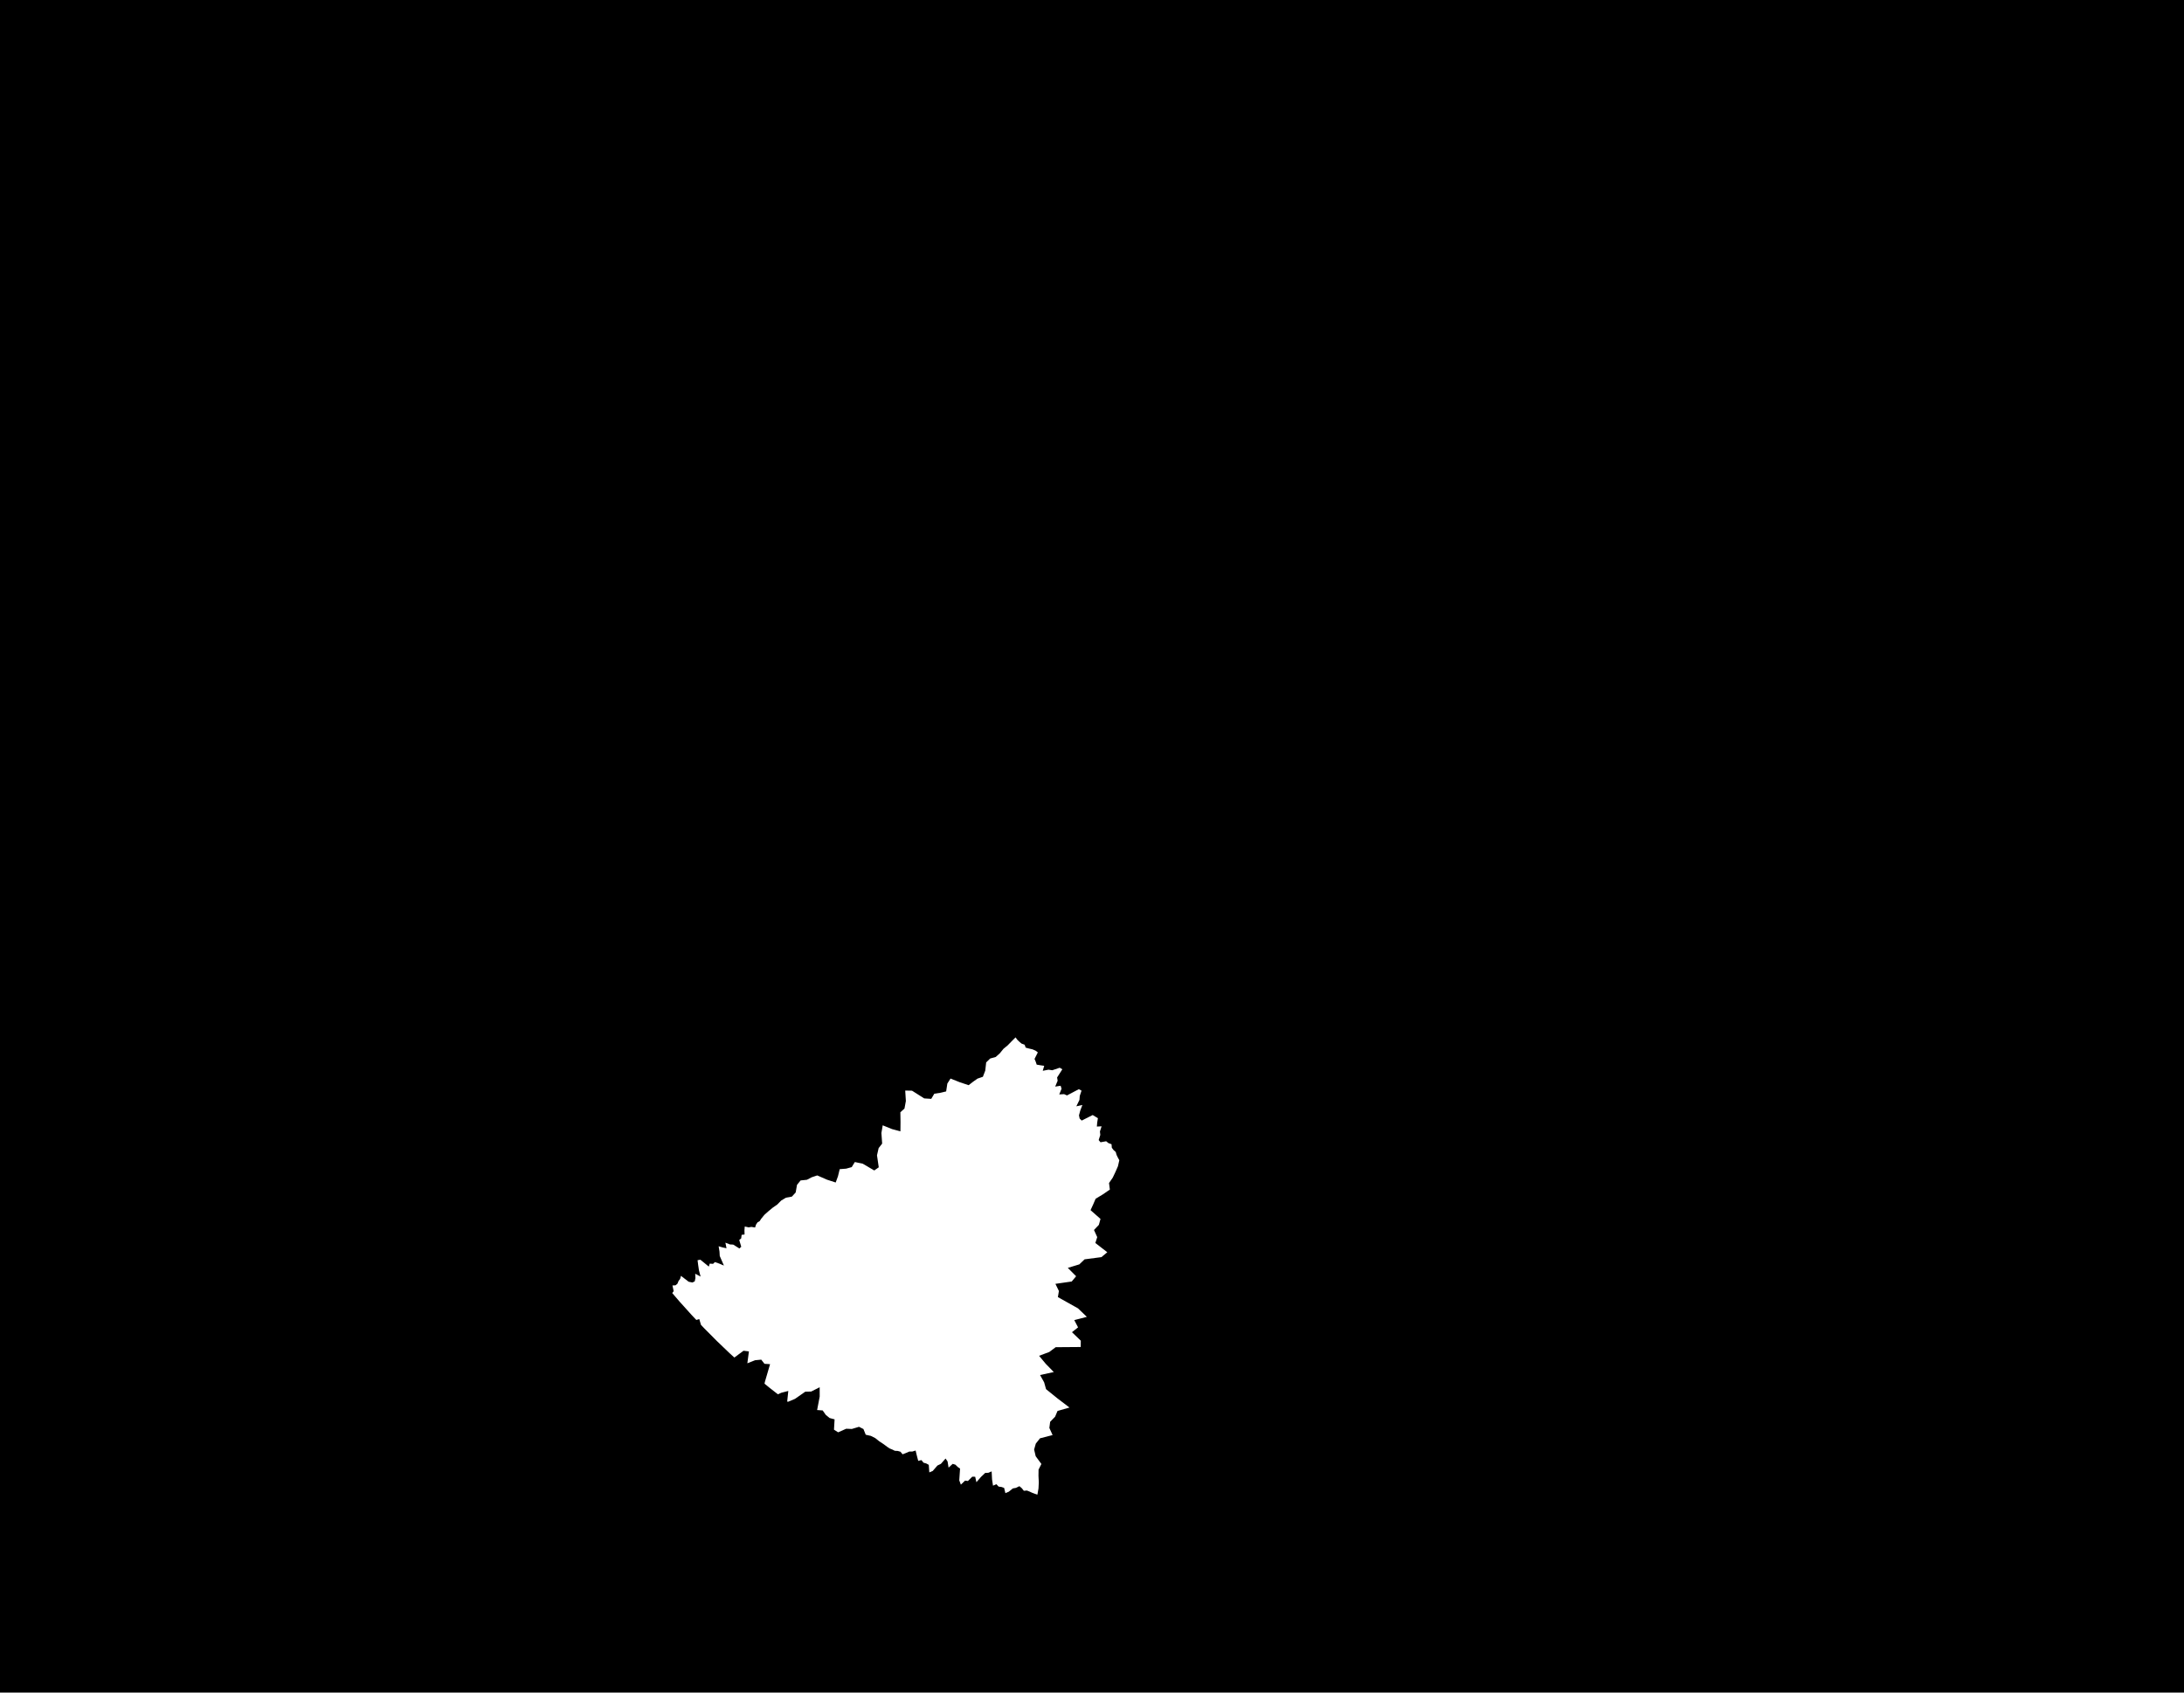
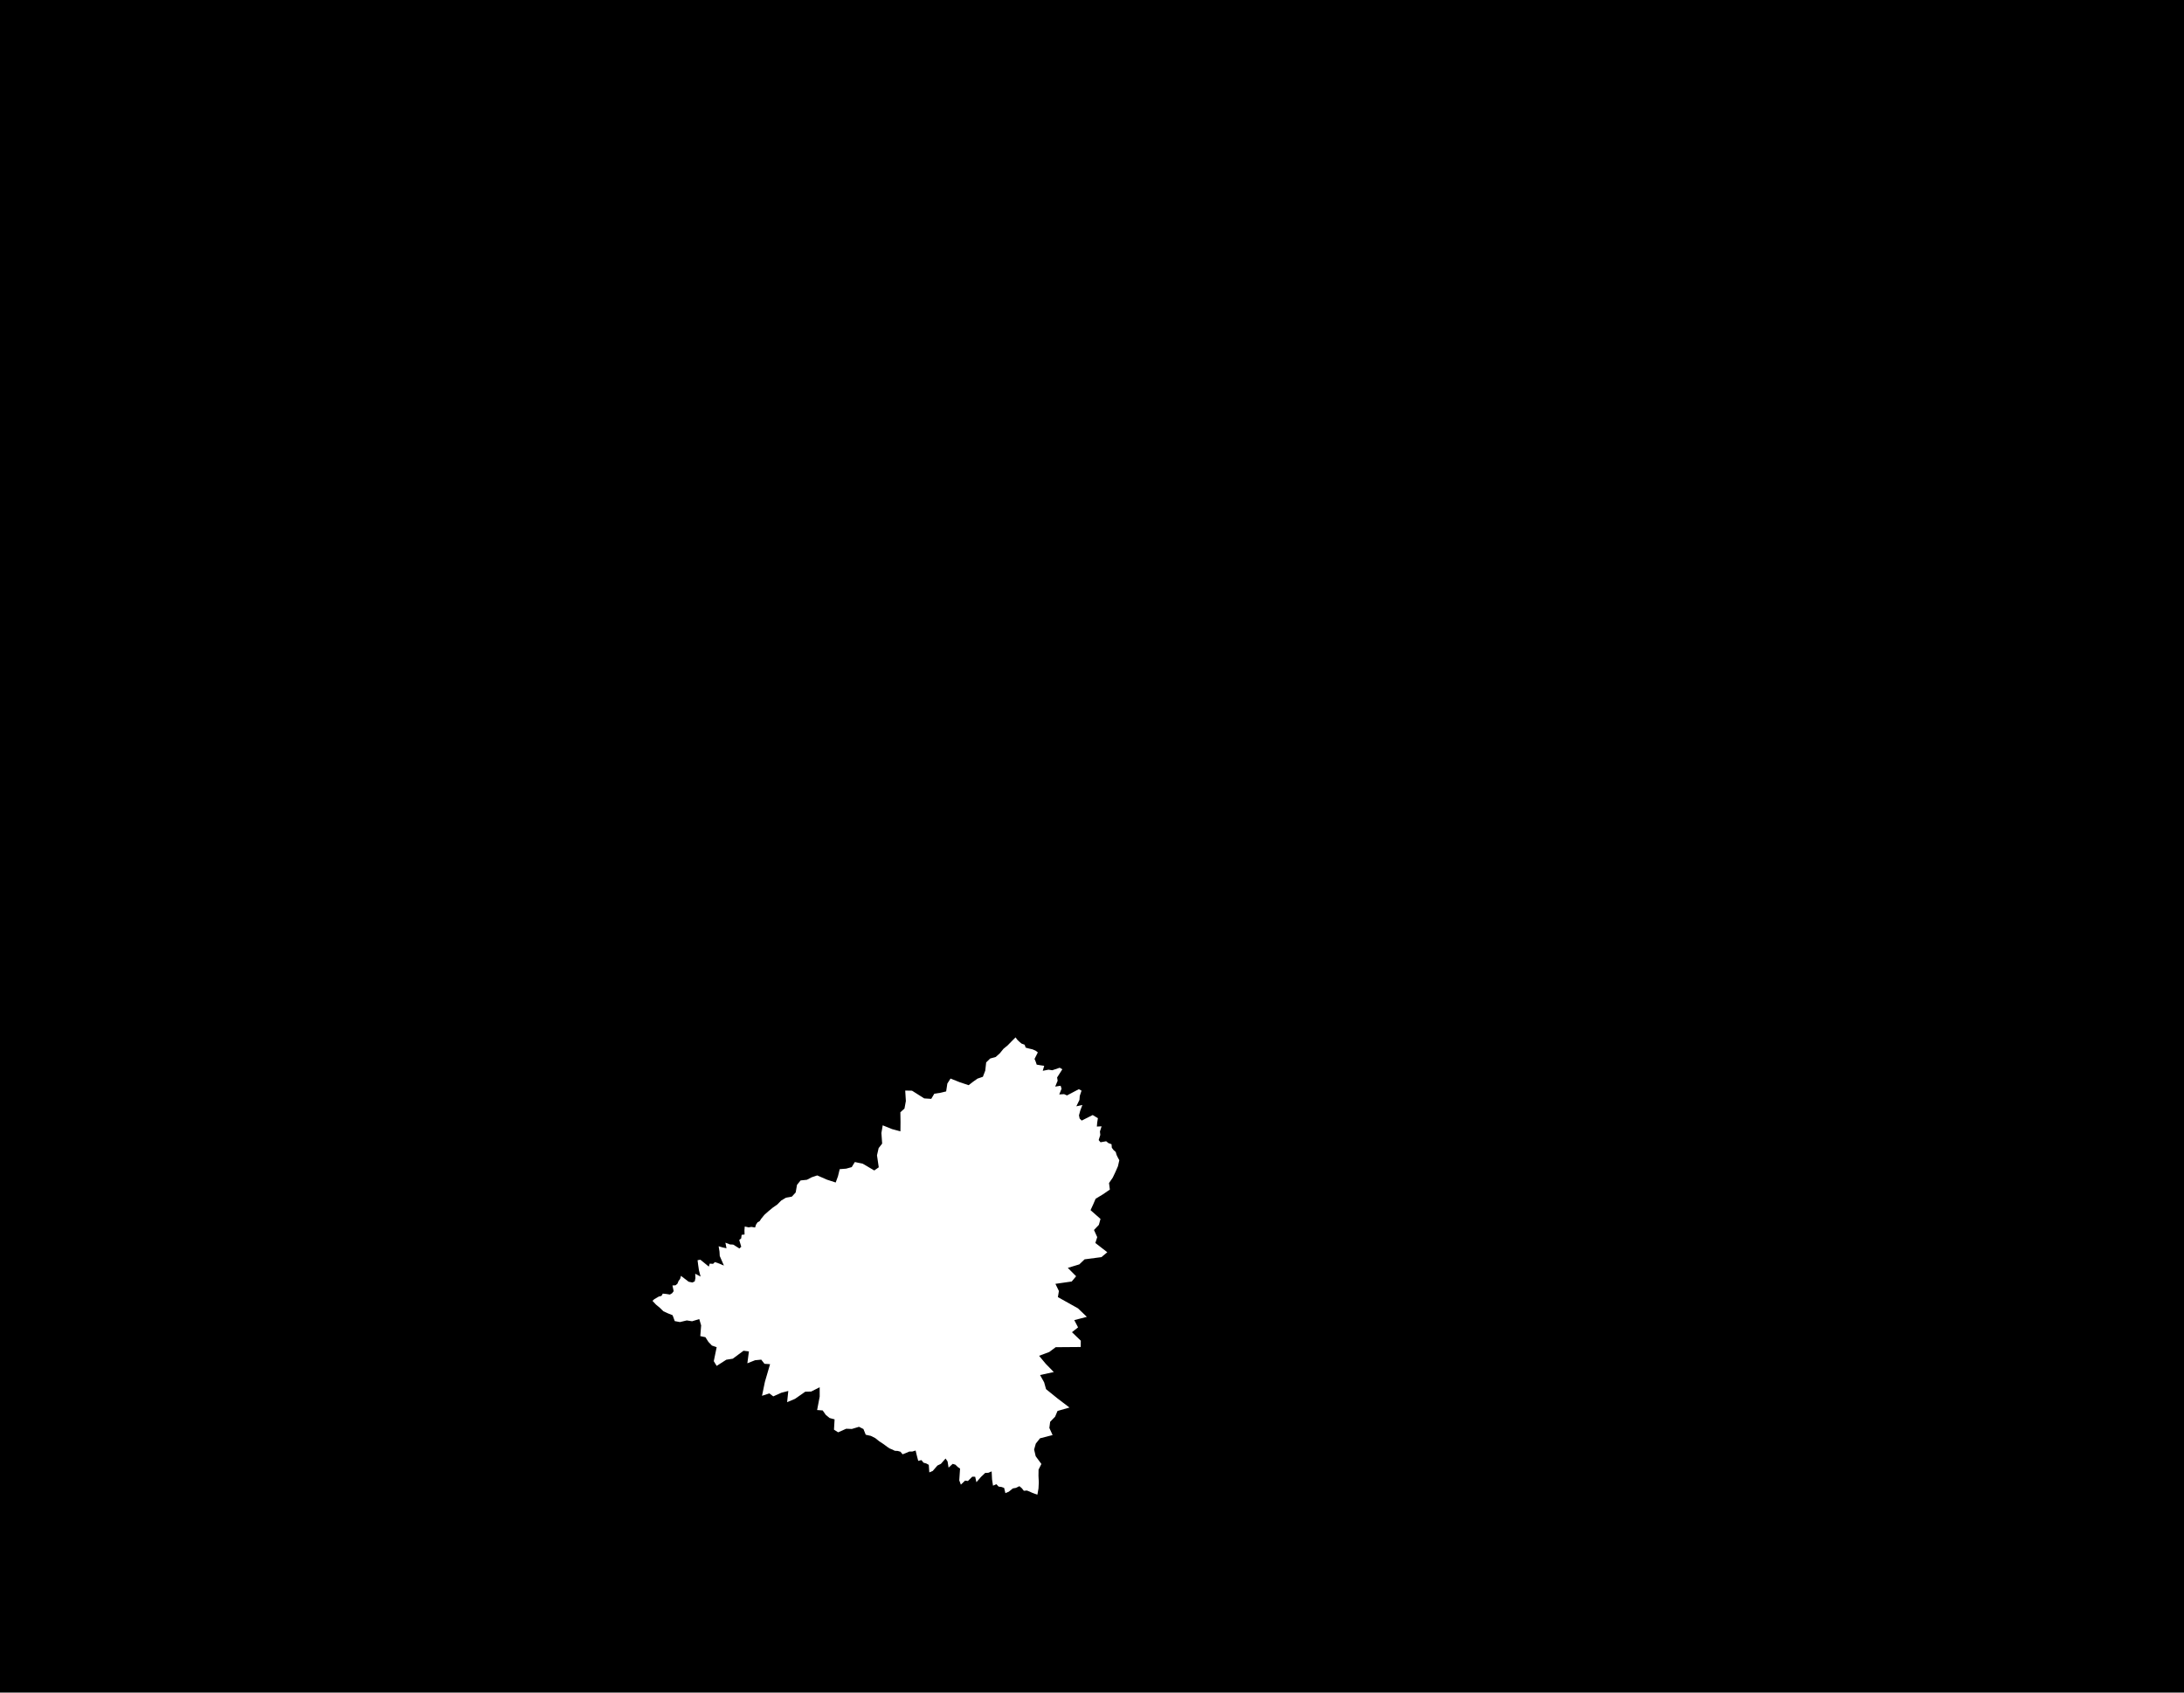
<svg xmlns="http://www.w3.org/2000/svg" width="1600" height="1240" viewBox="0 0 1600 1240">
  <defs>
-     <clipPath id="town-footprint-clip">
-       <path d="M 332 158 C 430 132, 565 130, 688 156 C 790 178, 890 176, 996 150 C 1114 120, 1236 134, 1318 180 C 1264 318, 1248 420, 1278 532 C 1310 650, 1254 774, 1148 912 C 1054 1034, 928 1100, 800 1114 C 678 1102, 562 1040, 472 922 C 366 784, 316 654, 348 540 C 386 404, 386 286, 332 158 Z" />
+     <clipPath id="town-land-clip">
+       <path d="M -154 -1700 C 120 -1240, 402 -890, 330 -520 C 292 -326, 312 -72, 274 324 C 212 480, 230 628, 330 774 C 438 934, 405 1084, 332 1380 C 260 1830, 302 2210, 380 2920 L 1048 2920 C 1136 2200, 1214 1806, 1118 1380 C 1052 1110, 1042 956, 1140 810 C 1266 622, 1234 490, 1165 334 C 1105 198, 1168 66, 1328 -140 C 1426 -560, 1480 -1010, 1710 -1700 Z" />
    </clipPath>
  </defs>
  <rect width="1600" height="1240" fill="black" />
-   <path d="M 560 890 L 563.02 887.31 L 566.14 884.74 L 569.44 882.44 L 572.31 879.53 L 575.77 877.45 L 580.13 876.66 L 582.91 873.63 L 583.89 868.04 L 586.53 864.8 L 591.12 864.33 L 594.73 862.46 L 598.72 861.13 L 605.83 864.24 L 612.23 866.32 L 613.91 861.72 L 615.17 856.54 L 619.85 856.18 L 623.97 855.05 L 626.26 851.32 L 632.07 852.56 L 640.48 857.5 L 643.78 855.19 L 642.49 846.4 L 643.69 841.13 L 646.27 837.81 L 645.72 830.06 L 646.67 824.42 L 653.56 827.21 L 659.65 828.85 L 659.72 821.98 L 659.61 814.86 L 662.62 812.15 L 663.64 806.62 L 663.16 798.96 L 668.14 799.05 L 677.07 804.71 L 682.23 805.04 L 684.49 801.26 L 688.95 800.6 L 693.15 799.59 L 694.02 793.84 L 696.35 790.16 L 703.2 792.89 L 709.63 795.02 L 712.81 792.55 L 716.1 790.22 L 720.06 788.87 L 721.8 784.35 L 722.47 778.34 L 725.39 775.49 L 729.5 774.34 L 732.51 771.62 L 735.14 768.38 L 738.25 765.81 L 741.11 762.88 L 744 760 L 745.24 761.71 L 746.76 763.18 L 748.39 764.55 L 750.66 765.39 L 751.41 767.51 L 753.87 768.18 L 756.43 768.77 L 758.6 769.7 L 760.32 771 L 757.9 775.8 L 758.77 777.81 L 759.48 779.97 L 762.19 780.43 L 764.98 780.83 L 763.92 784.48 L 768.12 783.68 L 770.9 784.08 L 776.34 782.24 L 778.27 783.37 L 774.44 789.36 L 774.83 791.78 L 773.04 796.05 L 777.02 795.44 L 777.7 797.62 L 776.01 801.8 L 779.53 801.58 L 781.68 802.52 L 790.34 797.96 L 792.33 799.03 L 791.04 802.87 L 790.81 805.82 L 788.53 810.5 L 792.97 809.5 L 791.41 813.58 L 790.46 817.13 L 790.95 819.47 L 792.46 820.95 L 800.52 816.89 L 802.4 818.05 L 804.32 819.19 L 803.82 822.37 L 803.56 825.33 L 807.03 825.16 L 805.81 828.95 L 806.08 831.47 L 804.89 835.23 L 806.23 836.85 L 810.38 836.1 L 812.04 837.45 L 814.31 838.28 L 814.52 840.86 L 815.79 842.54 L 817.38 843.96 L 818.02 846.17 L 818.97 848.12 L 820 850 L 819.01 854.4 L 817.18 858.58 L 815.21 862.74 L 812.47 866.71 L 813.08 871.49 L 808.12 874.92 L 802.66 878.22 L 800.85 882.41 L 798.94 886.58 L 806.22 893 L 805.03 897.35 L 801.45 901.11 L 803.83 906.33 L 802.46 910.63 L 811.21 917.41 L 806.92 920.99 L 794.57 922.61 L 790.71 926.3 L 782.28 928.87 L 788.37 935 L 785.14 938.85 L 773.2 940.56 L 775.75 945.82 L 775.01 950.28 L 789.75 958.53 L 796.22 964.75 L 787.01 967.13 L 789.79 972.45 L 785.33 975.99 L 791.79 982.21 L 791.74 986.84 L 773.39 986.98 L 768.72 990.47 L 761.23 993.28 L 766.07 999.1 L 772.01 1005.19 L 761.94 1007.36 L 764.95 1012.74 L 766.33 1017.71 L 774.54 1024.36 L 783.5 1031.19 L 774.74 1033.69 L 772.97 1037.89 L 769.34 1041.64 L 768.76 1046.13 L 771.13 1051.35 L 761.91 1053.73 L 758.83 1057.61 L 757.6 1061.95 L 758.75 1066.87 L 762.93 1072.53 L 760.85 1076.66 L 760.79 1081.28 L 761.03 1085.98 L 760.79 1090.56 L 760 1095 L 758.05 1094.34 L 756.12 1093.61 L 754.23 1092.74 L 752.31 1091.98 L 750.08 1092.18 L 748.53 1090.25 L 746.83 1088.8 L 744.27 1090.04 L 741.98 1090.45 L 739.06 1092.83 L 736.55 1093.91 L 735.62 1090.05 L 733.67 1089.38 L 731.59 1089.1 L 729.98 1087.36 L 727.48 1088.42 L 726.78 1083.83 L 726.48 1077.97 L 723.99 1079.01 L 721.81 1079.04 L 718.72 1081.97 L 715.31 1085.89 L 714.42 1081.89 L 712.27 1081.85 L 709.1 1085.01 L 707.03 1084.71 L 703.93 1087.67 L 702.76 1084.54 L 703.34 1075.9 L 701.57 1074.68 L 699.93 1073.05 L 697.95 1072.45 L 694.92 1075.2 L 694.19 1070.68 L 692.71 1068.54 L 689.31 1072.44 L 686.74 1073.69 L 683.32 1077.65 L 680.82 1078.71 L 680.42 1073.16 L 678.58 1072.16 L 676.59 1071.6 L 675.04 1069.69 L 672.69 1070.27 L 671.71 1066.54 L 670.78 1062.68 L 668.38 1063.42 L 666.22 1063.41 L 663.71 1064.49 L 661.25 1065.45 L 659.68 1063.56 L 657.7 1062.99 L 655.57 1062.88 L 653.7 1061.96 L 651.79 1061.18 L 650 1060 L 647.08 1057.84 L 644.06 1055.86 L 641.22 1053.58 L 637.97 1051.95 L 634.23 1051.11 L 632.56 1046.94 L 629.32 1045.3 L 624.08 1046.88 L 619.92 1046.72 L 614.02 1049.35 L 610.98 1047.4 L 611.42 1039.84 L 607.77 1038.86 L 604.95 1036.54 L 602.7 1033.32 L 598.62 1033.02 L 600.51 1023.14 L 600.49 1016.32 L 594.28 1019.46 L 589.95 1019.57 L 582.43 1024.82 L 576.65 1027.25 L 577.51 1019.03 L 572.43 1020.34 L 566.51 1023.01 L 563.61 1020.82 L 558.25 1022.59 L 560.37 1012.33 L 564.15 999.41 L 560.06 999.15 L 557.69 996.1 L 553.16 996.53 L 547.51 998.77 L 548.66 990.07 L 544.71 989.58 L 536.82 995.41 L 532.1 996.15 L 525.02 1000.68 L 522.92 997.21 L 525.03 986.97 L 521.52 985.76 L 518.95 983.04 L 516.8 979.65 L 513.03 978.86 L 513.66 971.01 L 512.28 966.38 L 507.02 967.98 L 503.15 967.36 L 498.14 968.57 L 494.32 967.86 L 492.74 963.55 L 489.33 962.18 L 486.01 960.66 L 483.36 958.08 L 480.55 955.75 L 478 953 L 479.39 951.77 L 481 950.84 L 482.6 949.89 L 484.56 949.41 L 485.58 947.72 L 488.11 947.98 L 490.78 948.41 L 492.37 947.45 L 493.53 945.93 L 492.64 941.75 L 494.89 941.64 L 496.3 940.45 L 497.11 938.47 L 498.26 936.93 L 498.88 934.71 L 504.53 939.03 L 507.27 939.58 L 508.96 938.74 L 509.47 936.37 L 509.32 933.15 L 513.25 935.23 L 512.05 930.64 L 511.5 926.89 L 511.03 923.26 L 513.07 922.87 L 519.28 927.92 L 519.94 925.75 L 522.4 925.92 L 523.73 924.63 L 526.9 925.72 L 530.34 927.17 L 527.29 920.16 L 527.1 916.88 L 526.47 913.03 L 529.47 913.91 L 532.24 914.49 L 531.43 910.4 L 534.74 911.68 L 537.18 911.82 L 541.69 914.66 L 543.04 913.39 L 541.57 908.44 L 542.99 907.26 L 543.32 904.66 L 545.46 904.42 L 545.39 901.29 L 545.61 898.55 L 548.42 899.18 L 550.5 898.86 L 553.17 899.29 L 553.86 897.17 L 554.94 895.54 L 556.55 894.6 L 557.6 892.94 L 558.8 891.47 Z" fill="white" clip-path="url(#town-footprint-clip)" />
+   <path d="M 560 890 L 563.02 887.31 L 566.14 884.74 L 569.44 882.44 L 572.31 879.53 L 575.77 877.45 L 580.13 876.66 L 582.91 873.63 L 583.89 868.04 L 586.53 864.8 L 591.12 864.33 L 594.73 862.46 L 598.72 861.13 L 605.83 864.24 L 612.23 866.32 L 613.91 861.72 L 615.17 856.54 L 619.85 856.18 L 623.97 855.05 L 626.26 851.32 L 632.07 852.56 L 640.48 857.5 L 643.78 855.19 L 642.49 846.4 L 643.69 841.13 L 646.27 837.81 L 645.72 830.06 L 646.67 824.42 L 653.56 827.21 L 659.65 828.85 L 659.72 821.98 L 659.61 814.86 L 662.62 812.15 L 663.64 806.62 L 663.16 798.96 L 668.14 799.05 L 677.07 804.71 L 682.23 805.04 L 684.49 801.26 L 688.95 800.6 L 693.15 799.59 L 694.02 793.84 L 696.35 790.16 L 703.2 792.89 L 709.63 795.02 L 712.81 792.55 L 716.1 790.22 L 720.06 788.87 L 721.8 784.35 L 722.47 778.34 L 725.39 775.49 L 729.5 774.34 L 732.51 771.62 L 735.14 768.38 L 738.25 765.81 L 741.11 762.88 L 744 760 L 745.24 761.71 L 746.76 763.18 L 748.39 764.55 L 750.66 765.39 L 751.41 767.51 L 753.87 768.18 L 756.43 768.77 L 758.6 769.7 L 760.32 771 L 757.9 775.8 L 758.77 777.81 L 759.48 779.97 L 762.19 780.43 L 764.98 780.83 L 763.92 784.48 L 768.12 783.68 L 770.9 784.08 L 776.34 782.24 L 778.27 783.37 L 774.44 789.36 L 774.83 791.78 L 773.04 796.05 L 777.02 795.44 L 777.7 797.62 L 776.01 801.8 L 779.53 801.58 L 781.68 802.52 L 790.34 797.96 L 792.33 799.03 L 791.04 802.87 L 790.81 805.82 L 788.53 810.5 L 792.97 809.5 L 791.41 813.58 L 790.46 817.13 L 790.95 819.47 L 792.46 820.95 L 800.52 816.89 L 802.4 818.05 L 804.32 819.19 L 803.82 822.37 L 803.56 825.33 L 807.03 825.16 L 805.81 828.95 L 806.08 831.47 L 804.89 835.23 L 806.23 836.85 L 810.38 836.1 L 812.04 837.45 L 814.31 838.28 L 814.52 840.86 L 815.79 842.54 L 817.38 843.96 L 818.02 846.17 L 818.97 848.12 L 820 850 L 819.01 854.4 L 817.18 858.58 L 815.21 862.74 L 812.47 866.71 L 813.08 871.49 L 808.12 874.92 L 802.66 878.22 L 800.85 882.41 L 798.94 886.58 L 806.22 893 L 805.03 897.35 L 801.45 901.11 L 803.83 906.33 L 802.46 910.63 L 811.21 917.41 L 806.92 920.99 L 794.57 922.61 L 790.71 926.3 L 782.28 928.87 L 788.37 935 L 785.14 938.85 L 773.2 940.56 L 775.75 945.82 L 775.01 950.28 L 789.75 958.53 L 796.22 964.75 L 787.01 967.13 L 789.79 972.45 L 785.33 975.99 L 791.79 982.21 L 791.74 986.84 L 773.39 986.98 L 768.72 990.47 L 761.23 993.28 L 766.07 999.1 L 772.01 1005.19 L 761.94 1007.36 L 764.95 1012.74 L 766.33 1017.71 L 774.54 1024.36 L 783.5 1031.19 L 774.74 1033.69 L 772.97 1037.89 L 769.34 1041.64 L 768.76 1046.13 L 771.13 1051.35 L 761.91 1053.73 L 758.83 1057.61 L 757.6 1061.95 L 758.75 1066.87 L 762.93 1072.53 L 760.85 1076.66 L 760.79 1081.28 L 761.03 1085.98 L 760.79 1090.56 L 760 1095 L 758.05 1094.34 L 756.12 1093.61 L 754.23 1092.74 L 752.31 1091.98 L 750.08 1092.18 L 748.53 1090.25 L 746.83 1088.8 L 744.27 1090.04 L 741.98 1090.45 L 739.06 1092.83 L 736.55 1093.91 L 735.62 1090.05 L 733.67 1089.38 L 731.59 1089.1 L 729.98 1087.36 L 727.48 1088.42 L 726.78 1083.83 L 726.48 1077.97 L 723.99 1079.01 L 721.81 1079.04 L 718.72 1081.97 L 715.31 1085.89 L 714.42 1081.89 L 712.27 1081.85 L 709.1 1085.01 L 707.03 1084.71 L 703.93 1087.67 L 702.76 1084.54 L 703.34 1075.9 L 701.57 1074.68 L 699.93 1073.05 L 697.95 1072.45 L 694.92 1075.2 L 694.19 1070.68 L 692.71 1068.54 L 689.31 1072.44 L 686.74 1073.69 L 683.32 1077.65 L 680.82 1078.71 L 680.42 1073.16 L 678.58 1072.16 L 676.59 1071.6 L 675.04 1069.69 L 672.69 1070.27 L 671.71 1066.54 L 670.78 1062.68 L 668.38 1063.42 L 666.22 1063.41 L 663.71 1064.49 L 661.25 1065.45 L 659.68 1063.56 L 657.7 1062.99 L 655.57 1062.88 L 653.7 1061.96 L 651.79 1061.18 L 650 1060 L 647.08 1057.84 L 644.06 1055.86 L 641.22 1053.58 L 637.97 1051.95 L 634.23 1051.11 L 632.56 1046.94 L 629.32 1045.3 L 624.08 1046.88 L 619.92 1046.72 L 614.02 1049.35 L 610.98 1047.4 L 611.42 1039.84 L 607.77 1038.86 L 604.95 1036.54 L 602.7 1033.32 L 598.62 1033.02 L 600.51 1023.14 L 600.49 1016.32 L 594.28 1019.46 L 589.95 1019.57 L 582.43 1024.82 L 576.65 1027.25 L 577.51 1019.03 L 572.43 1020.34 L 566.51 1023.01 L 563.61 1020.82 L 558.25 1022.59 L 560.37 1012.33 L 564.15 999.41 L 560.06 999.15 L 557.69 996.1 L 553.16 996.53 L 547.51 998.77 L 548.66 990.07 L 544.71 989.58 L 536.82 995.41 L 532.1 996.15 L 525.02 1000.68 L 522.92 997.21 L 525.03 986.97 L 521.52 985.76 L 518.95 983.04 L 516.8 979.65 L 513.03 978.86 L 513.66 971.01 L 512.28 966.38 L 507.02 967.98 L 503.15 967.36 L 498.14 968.57 L 494.32 967.86 L 492.74 963.55 L 489.33 962.18 L 486.01 960.66 L 483.36 958.08 L 480.55 955.75 L 478 953 L 479.39 951.77 L 481 950.84 L 482.6 949.89 L 484.56 949.41 L 485.58 947.72 L 488.11 947.98 L 490.78 948.41 L 492.37 947.45 L 493.53 945.93 L 492.64 941.75 L 494.89 941.64 L 496.3 940.45 L 497.11 938.47 L 498.26 936.93 L 498.88 934.71 L 504.53 939.03 L 507.27 939.58 L 508.96 938.74 L 509.47 936.37 L 509.32 933.15 L 513.25 935.23 L 512.05 930.64 L 511.5 926.89 L 511.03 923.26 L 513.07 922.87 L 519.28 927.92 L 519.94 925.75 L 522.4 925.92 L 523.73 924.63 L 526.9 925.72 L 530.34 927.17 L 527.29 920.16 L 527.1 916.88 L 526.47 913.03 L 529.47 913.91 L 532.24 914.49 L 531.43 910.4 L 534.74 911.68 L 537.18 911.82 L 541.69 914.66 L 543.04 913.39 L 541.57 908.44 L 542.99 907.26 L 543.32 904.66 L 545.46 904.42 L 545.39 901.29 L 545.61 898.55 L 548.42 899.18 L 550.5 898.86 L 553.17 899.29 L 553.86 897.17 L 554.94 895.54 L 556.55 894.6 L 557.6 892.94 L 558.8 891.47 Z" fill="white" clip-path="url(#town-land-clip)" />
</svg>
